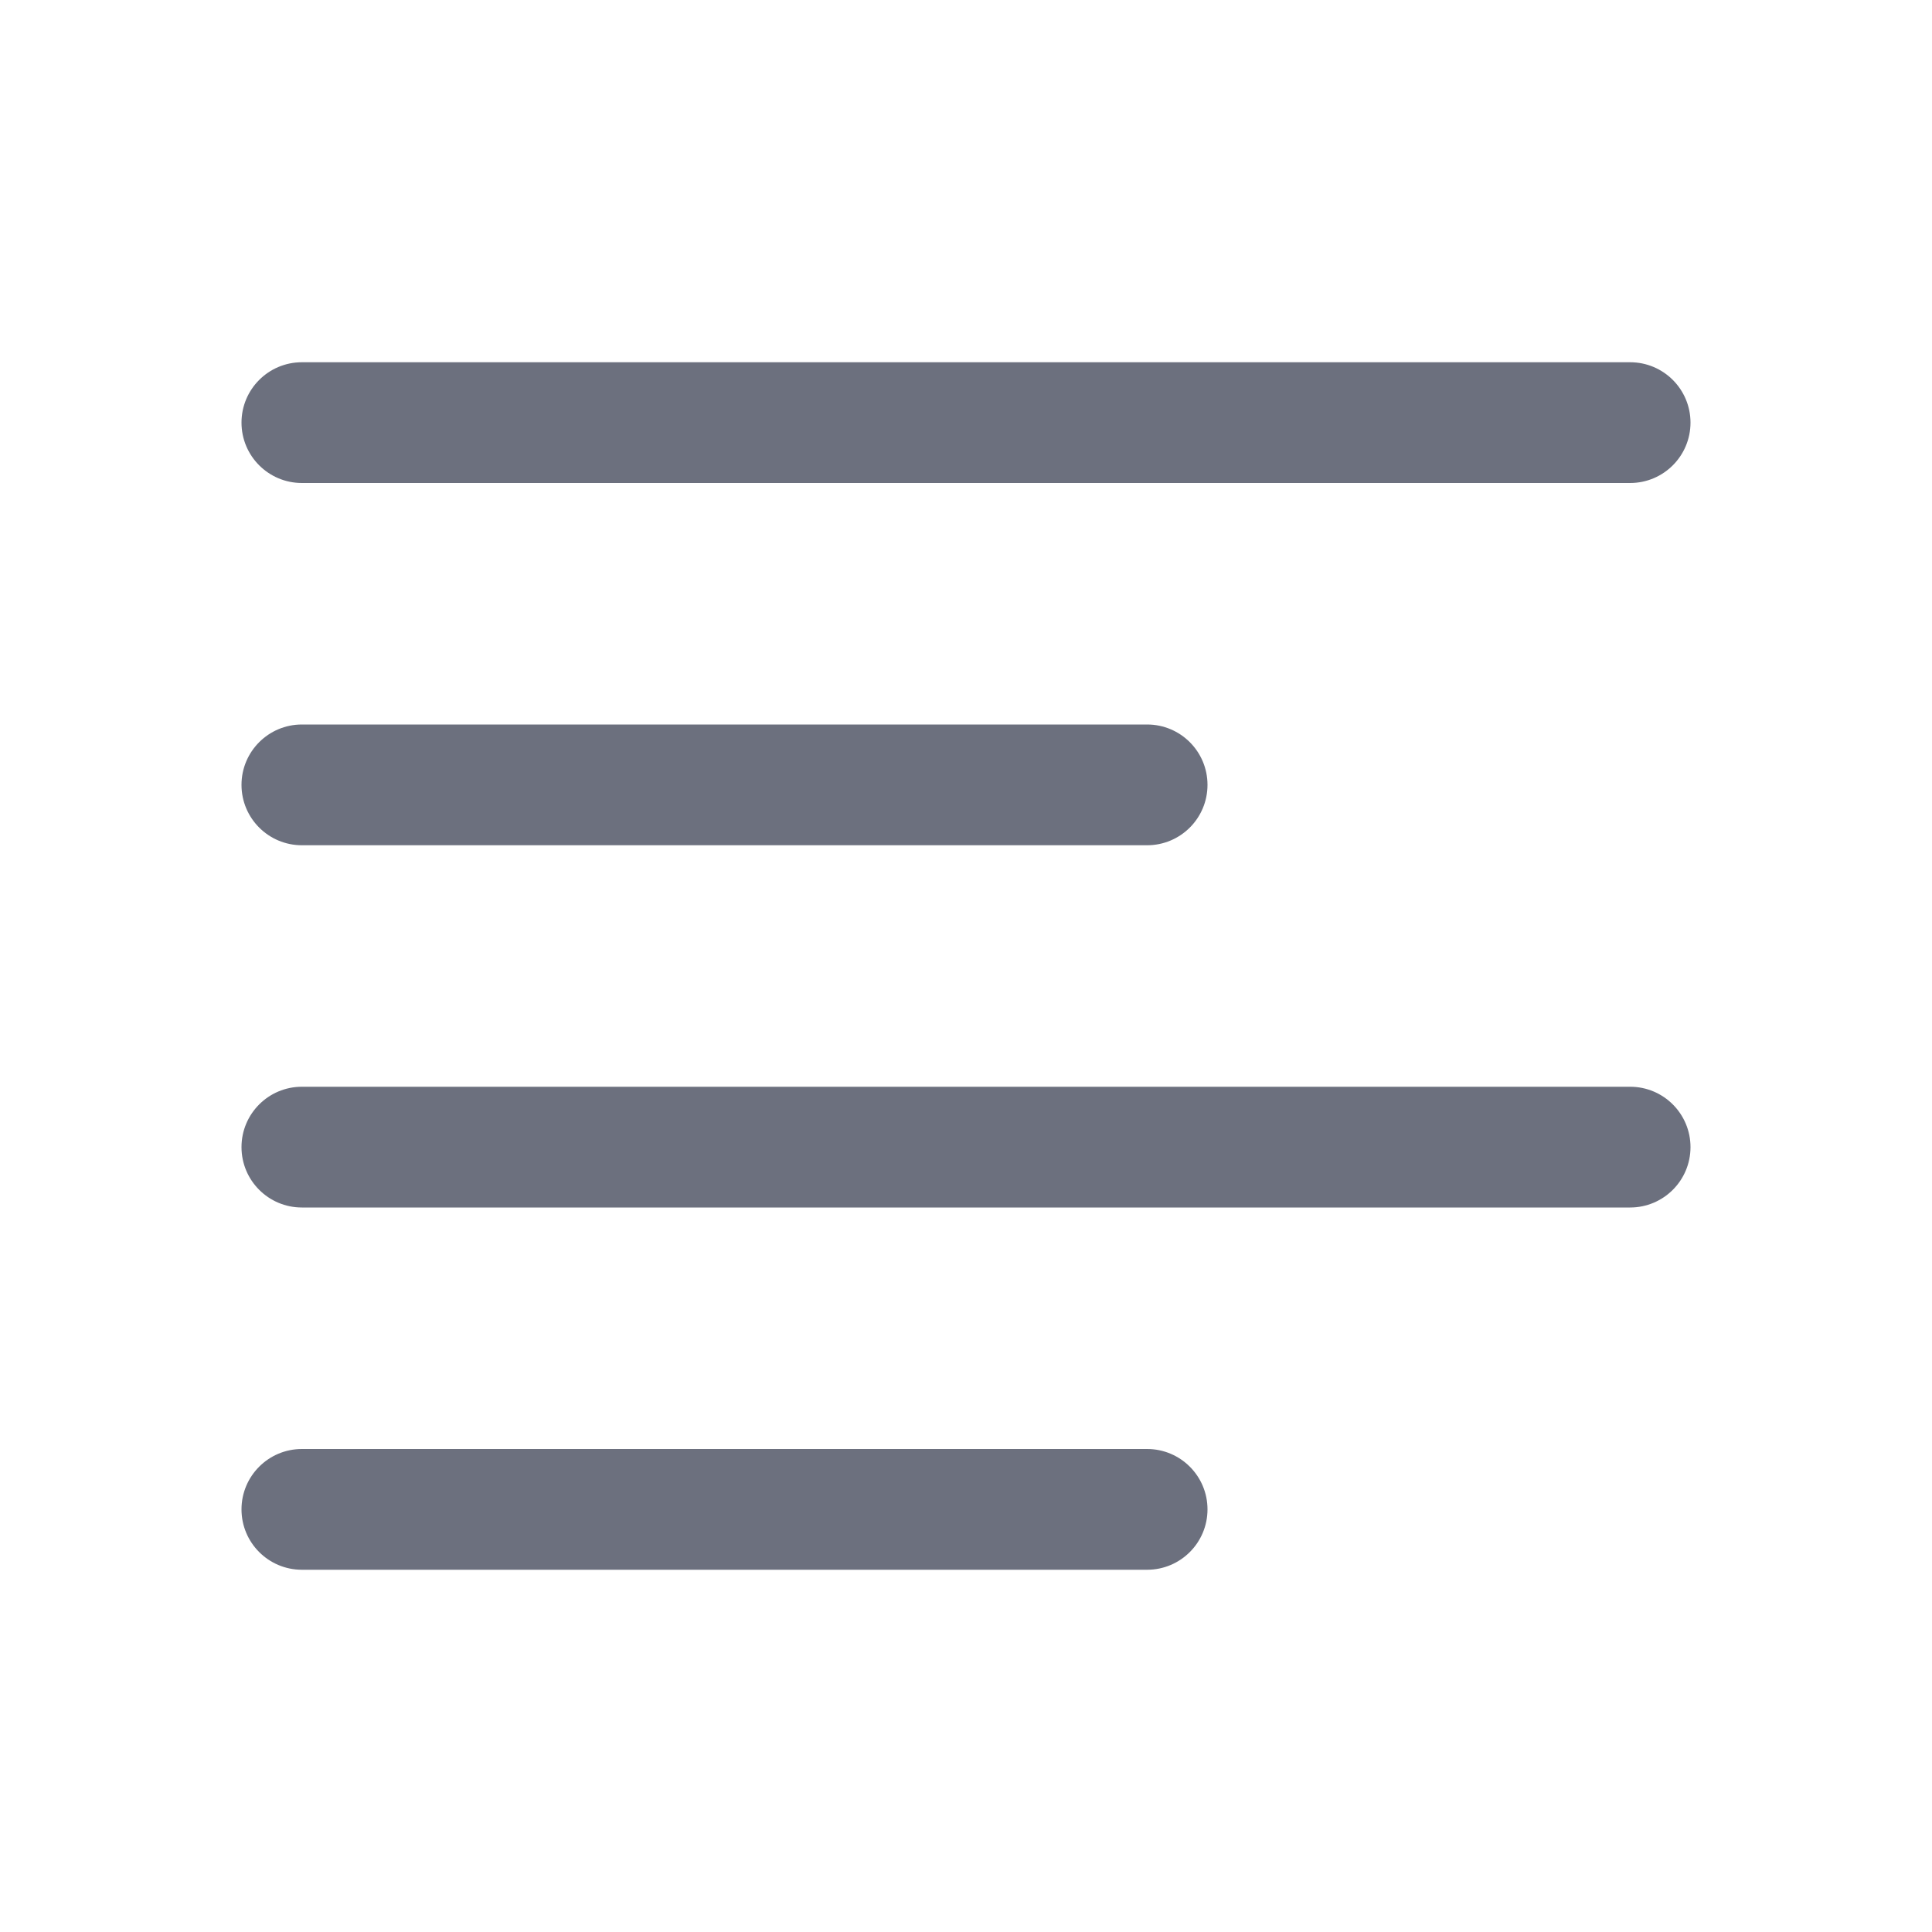
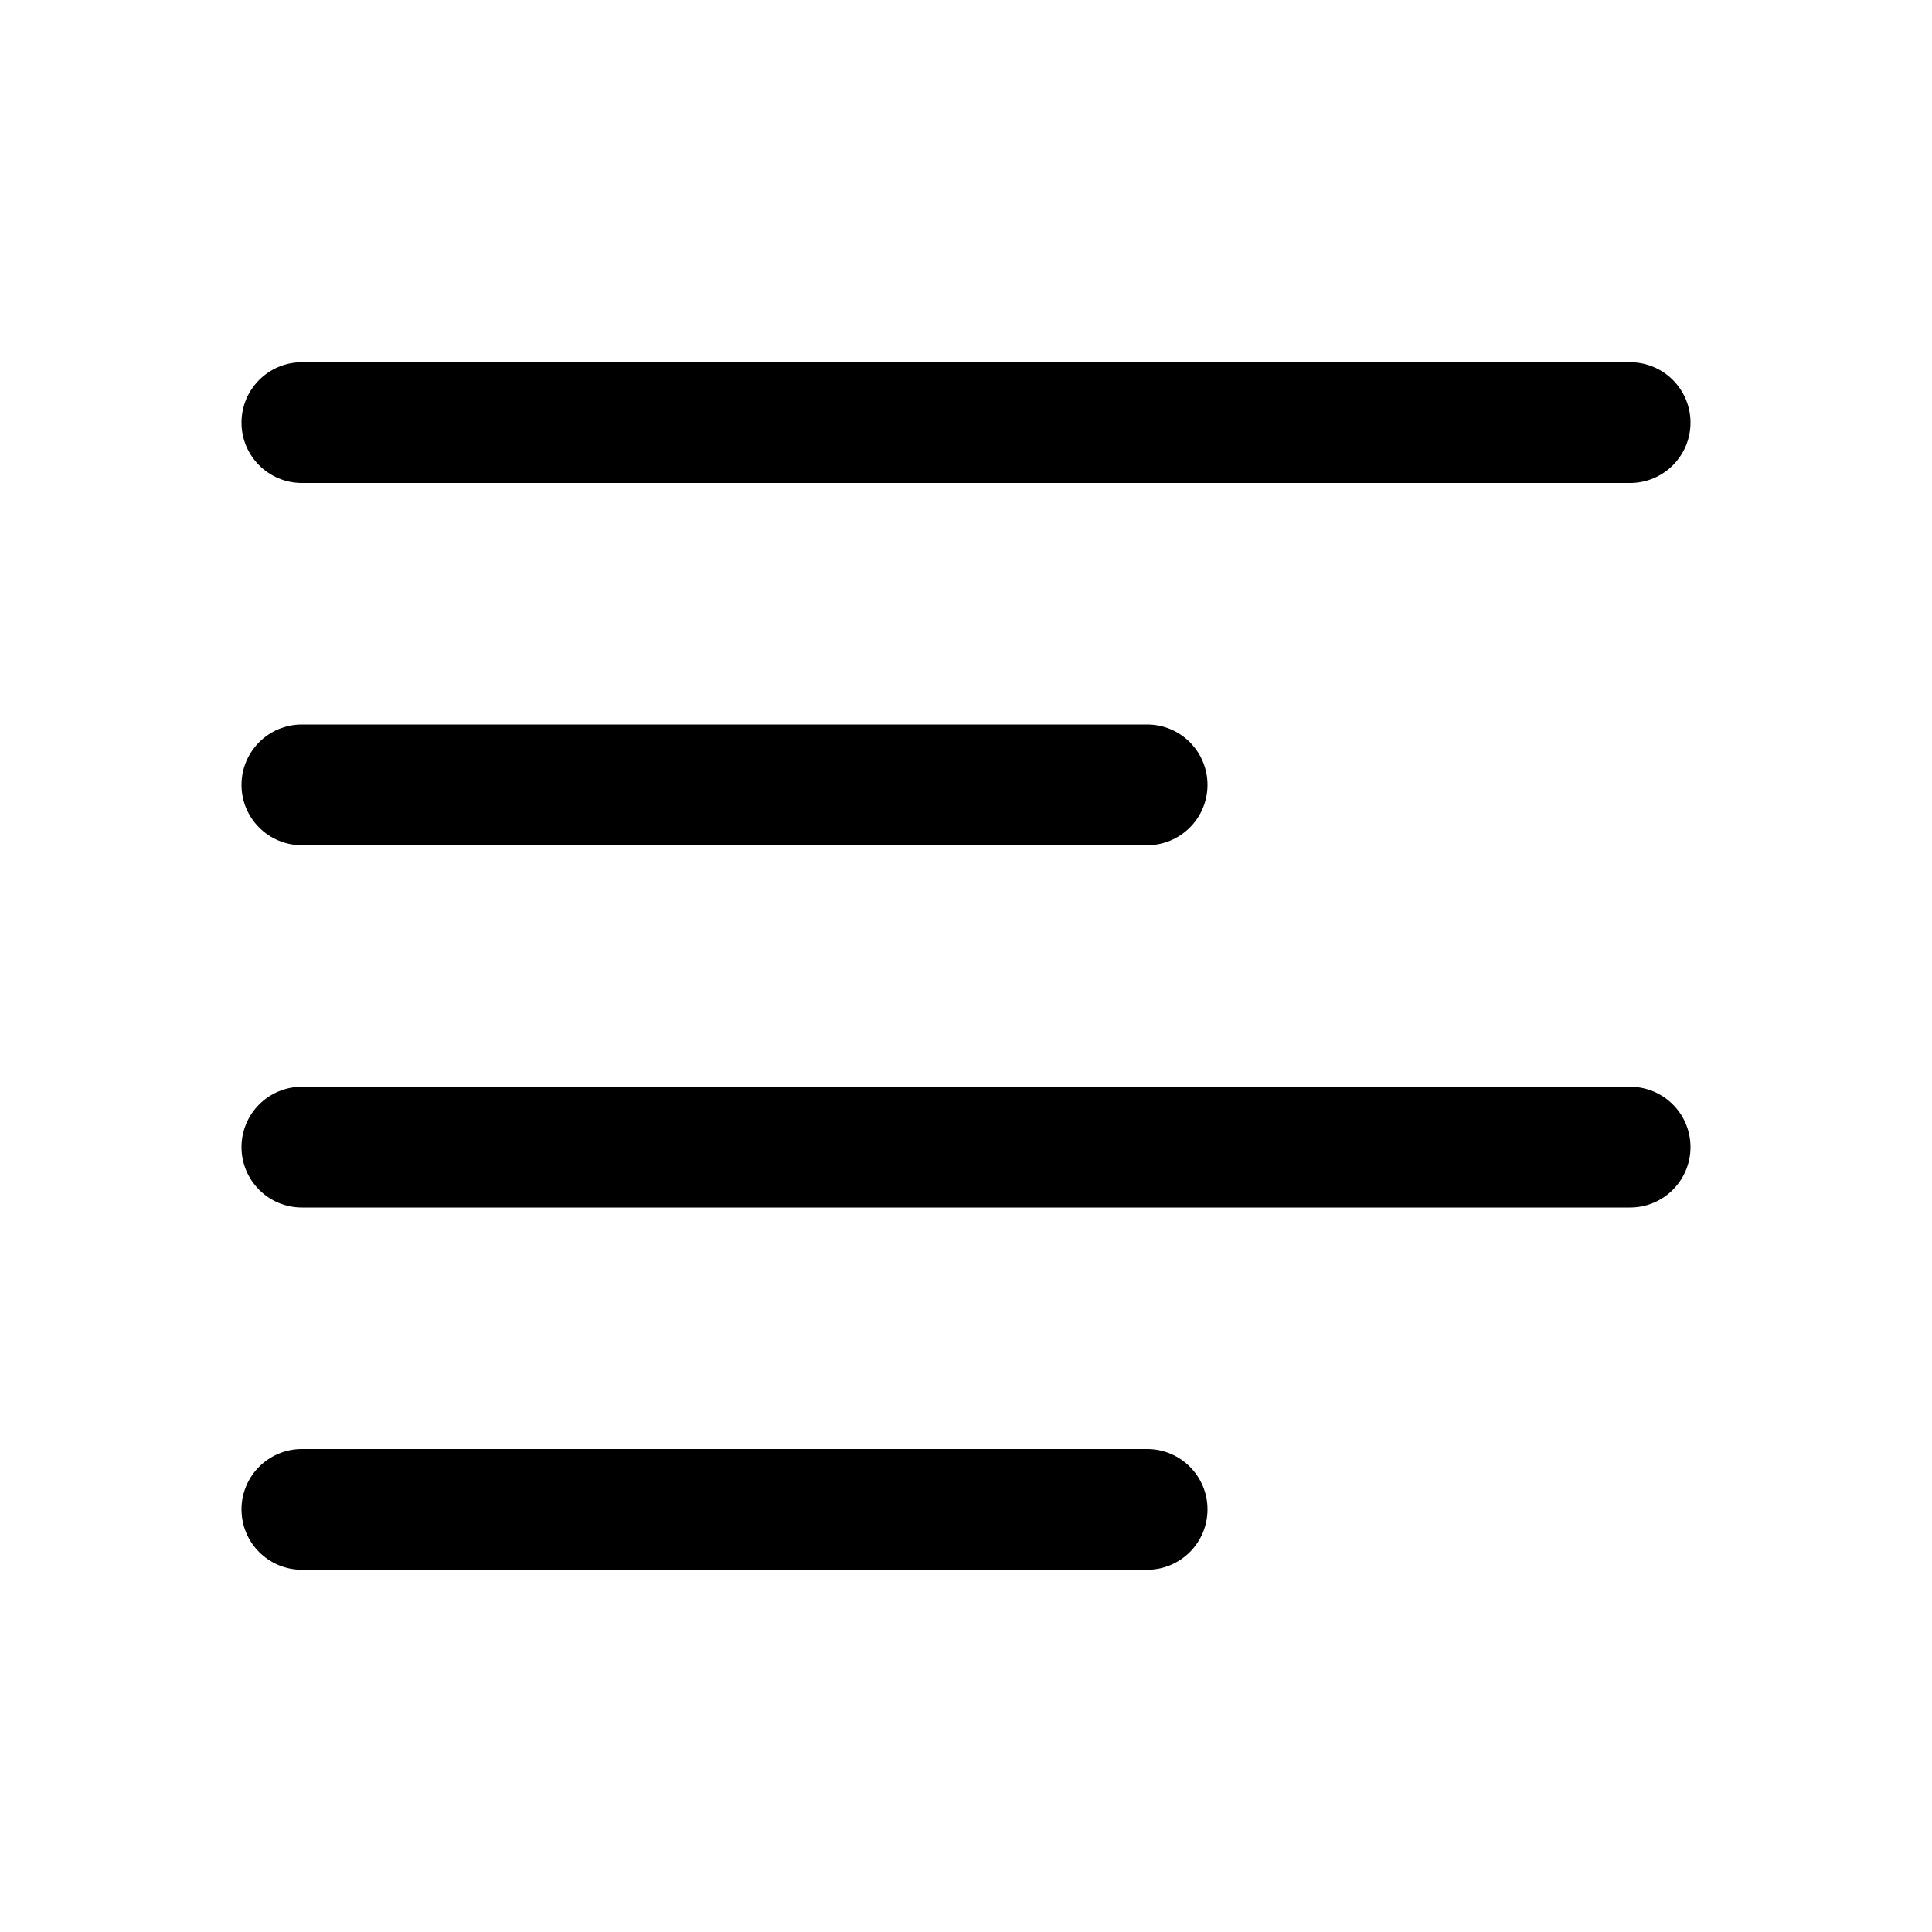
<svg xmlns="http://www.w3.org/2000/svg" width="16" height="16" viewBox="0 0 16 16" fill="none">
-   <rect x="2" y="12" width="8" height="1" rx="0.5" fill="#6C707E" />
-   <rect x="2" y="6" width="8" height="1" rx="0.5" fill="#6C707E" />
-   <rect x="2" y="9" width="12" height="1" rx="0.5" fill="#6C707E" />
-   <rect x="2" y="3" width="12" height="1" rx="0.5" fill="#6C707E" />
+   <rect x="2" y="12" width="8" height="1" rx="0.5" fill="currentColor" />
+   <rect x="2" y="6" width="8" height="1" rx="0.5" fill="currentColor" />
+   <rect x="2" y="9" width="12" height="1" rx="0.5" fill="currentColor" />
+   <rect x="2" y="3" width="12" height="1" rx="0.5" fill="currentColor" />
</svg>
